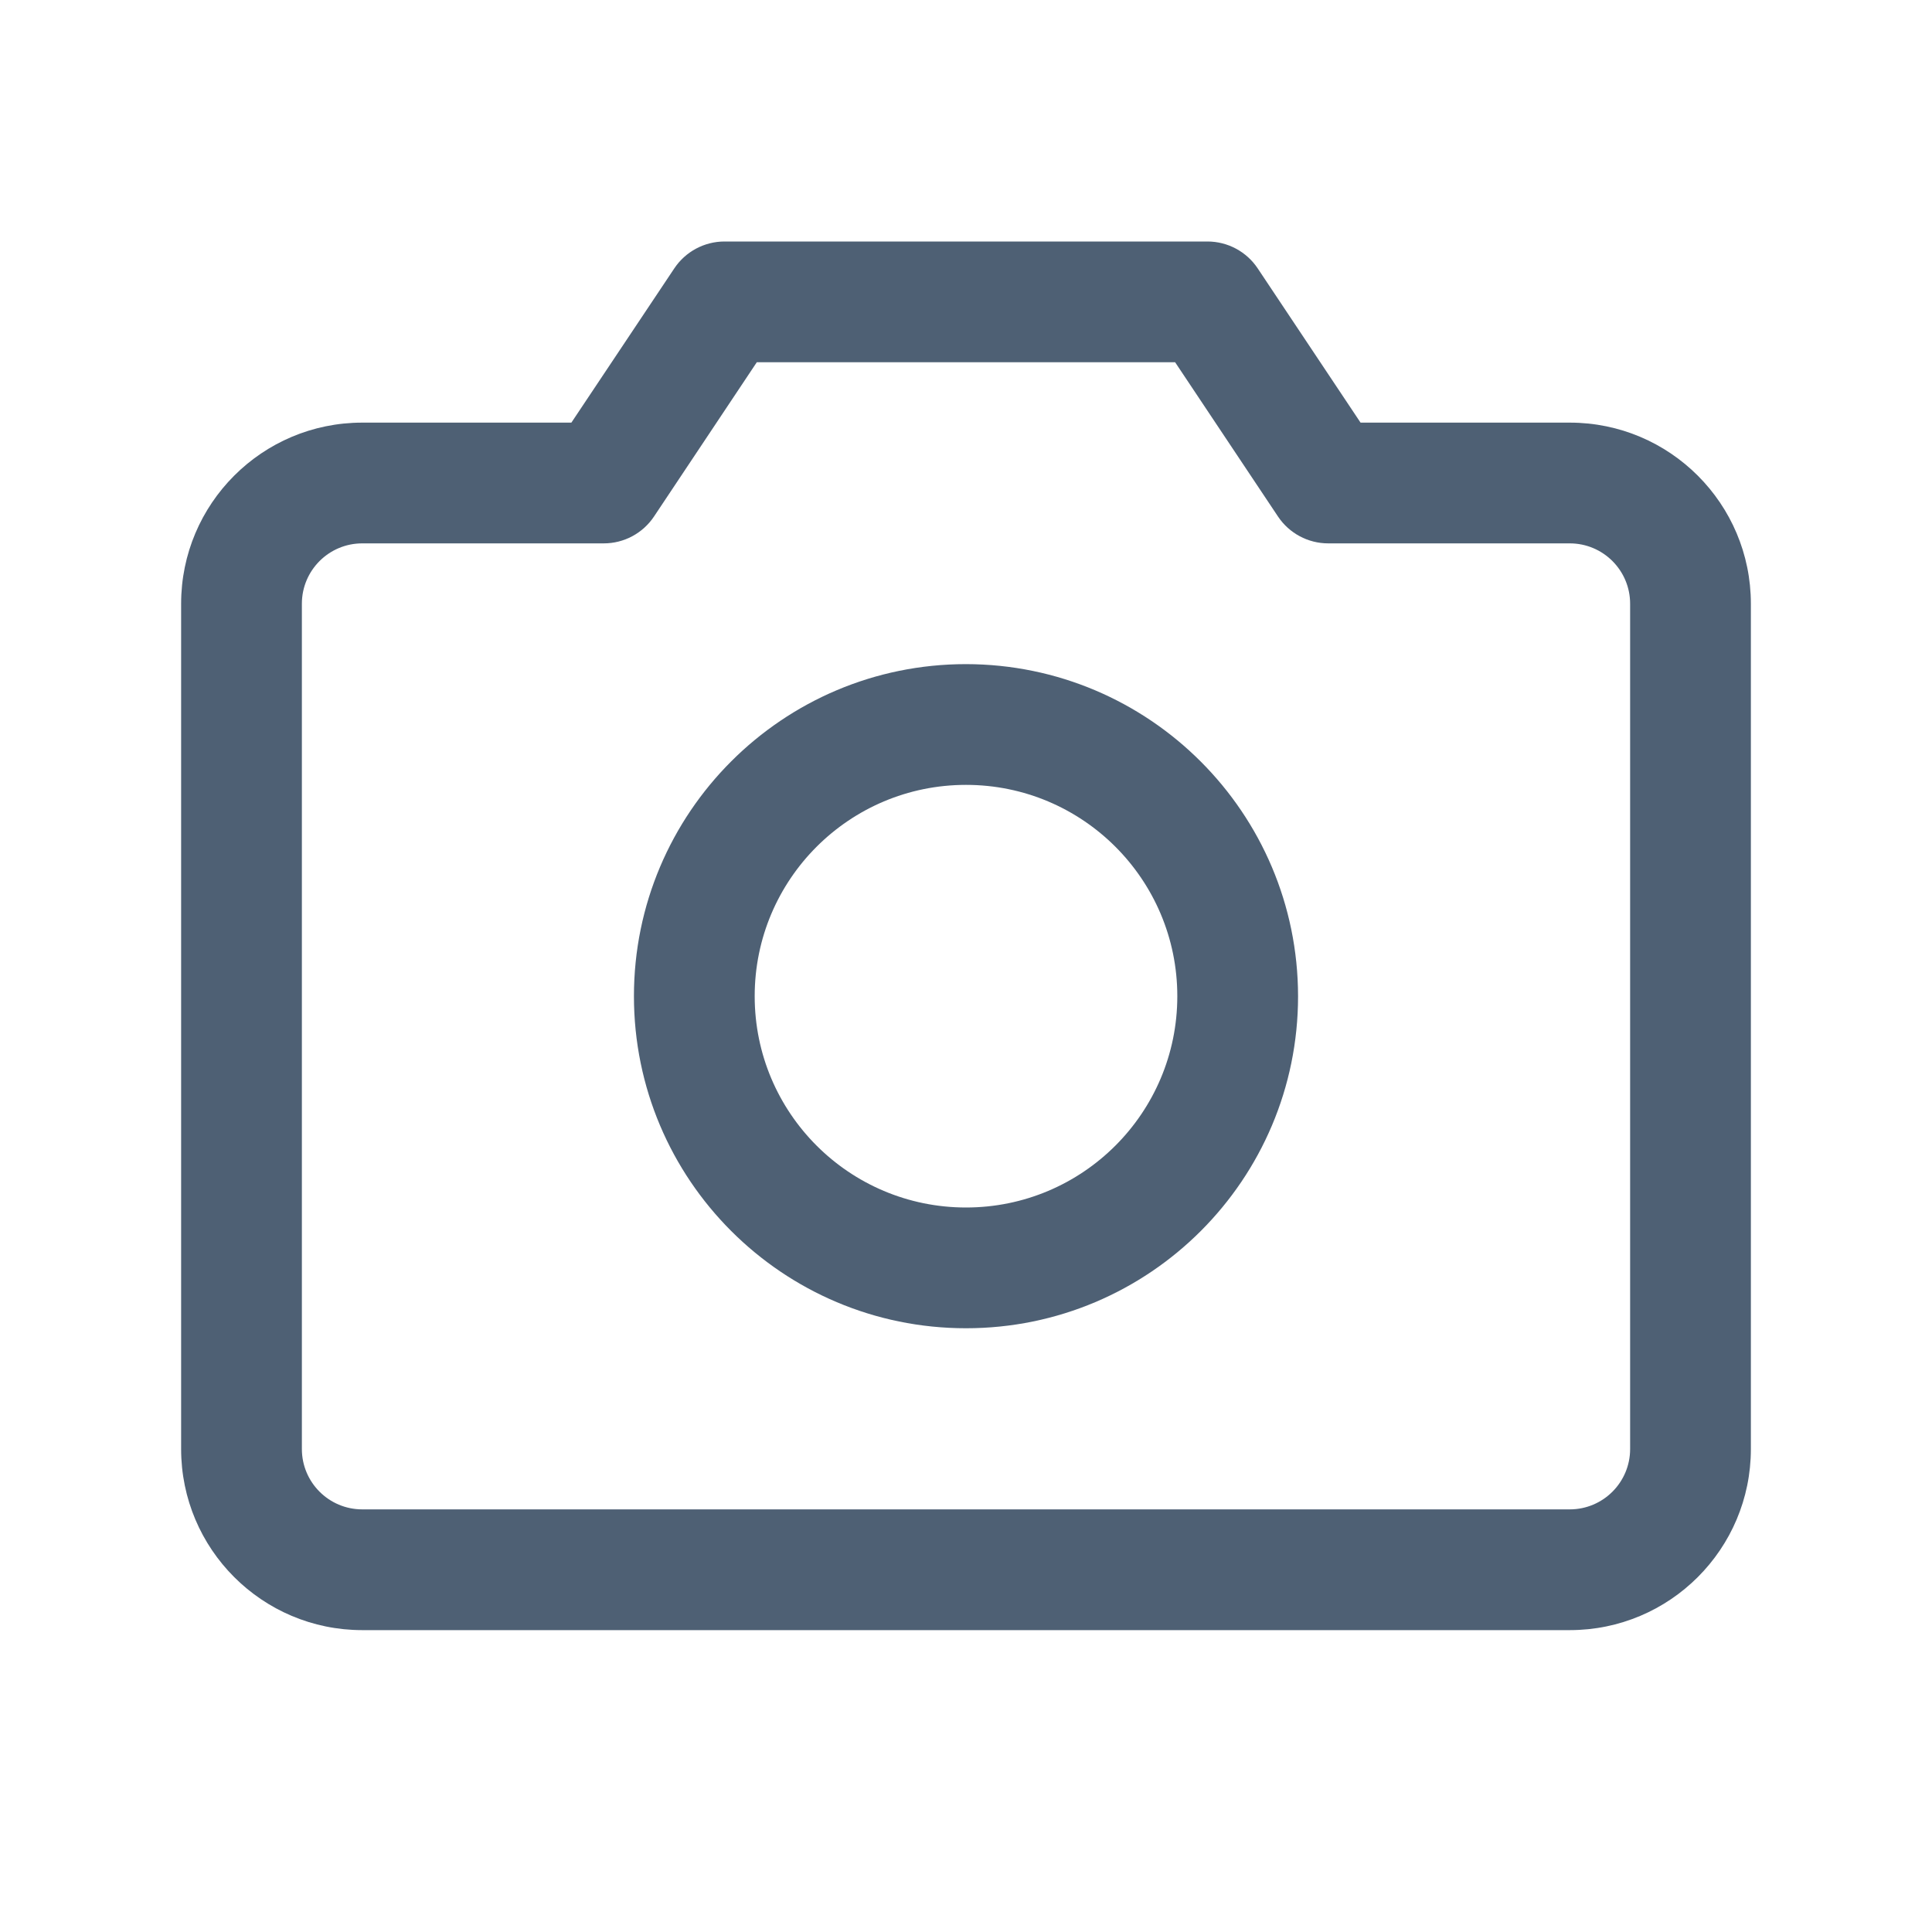
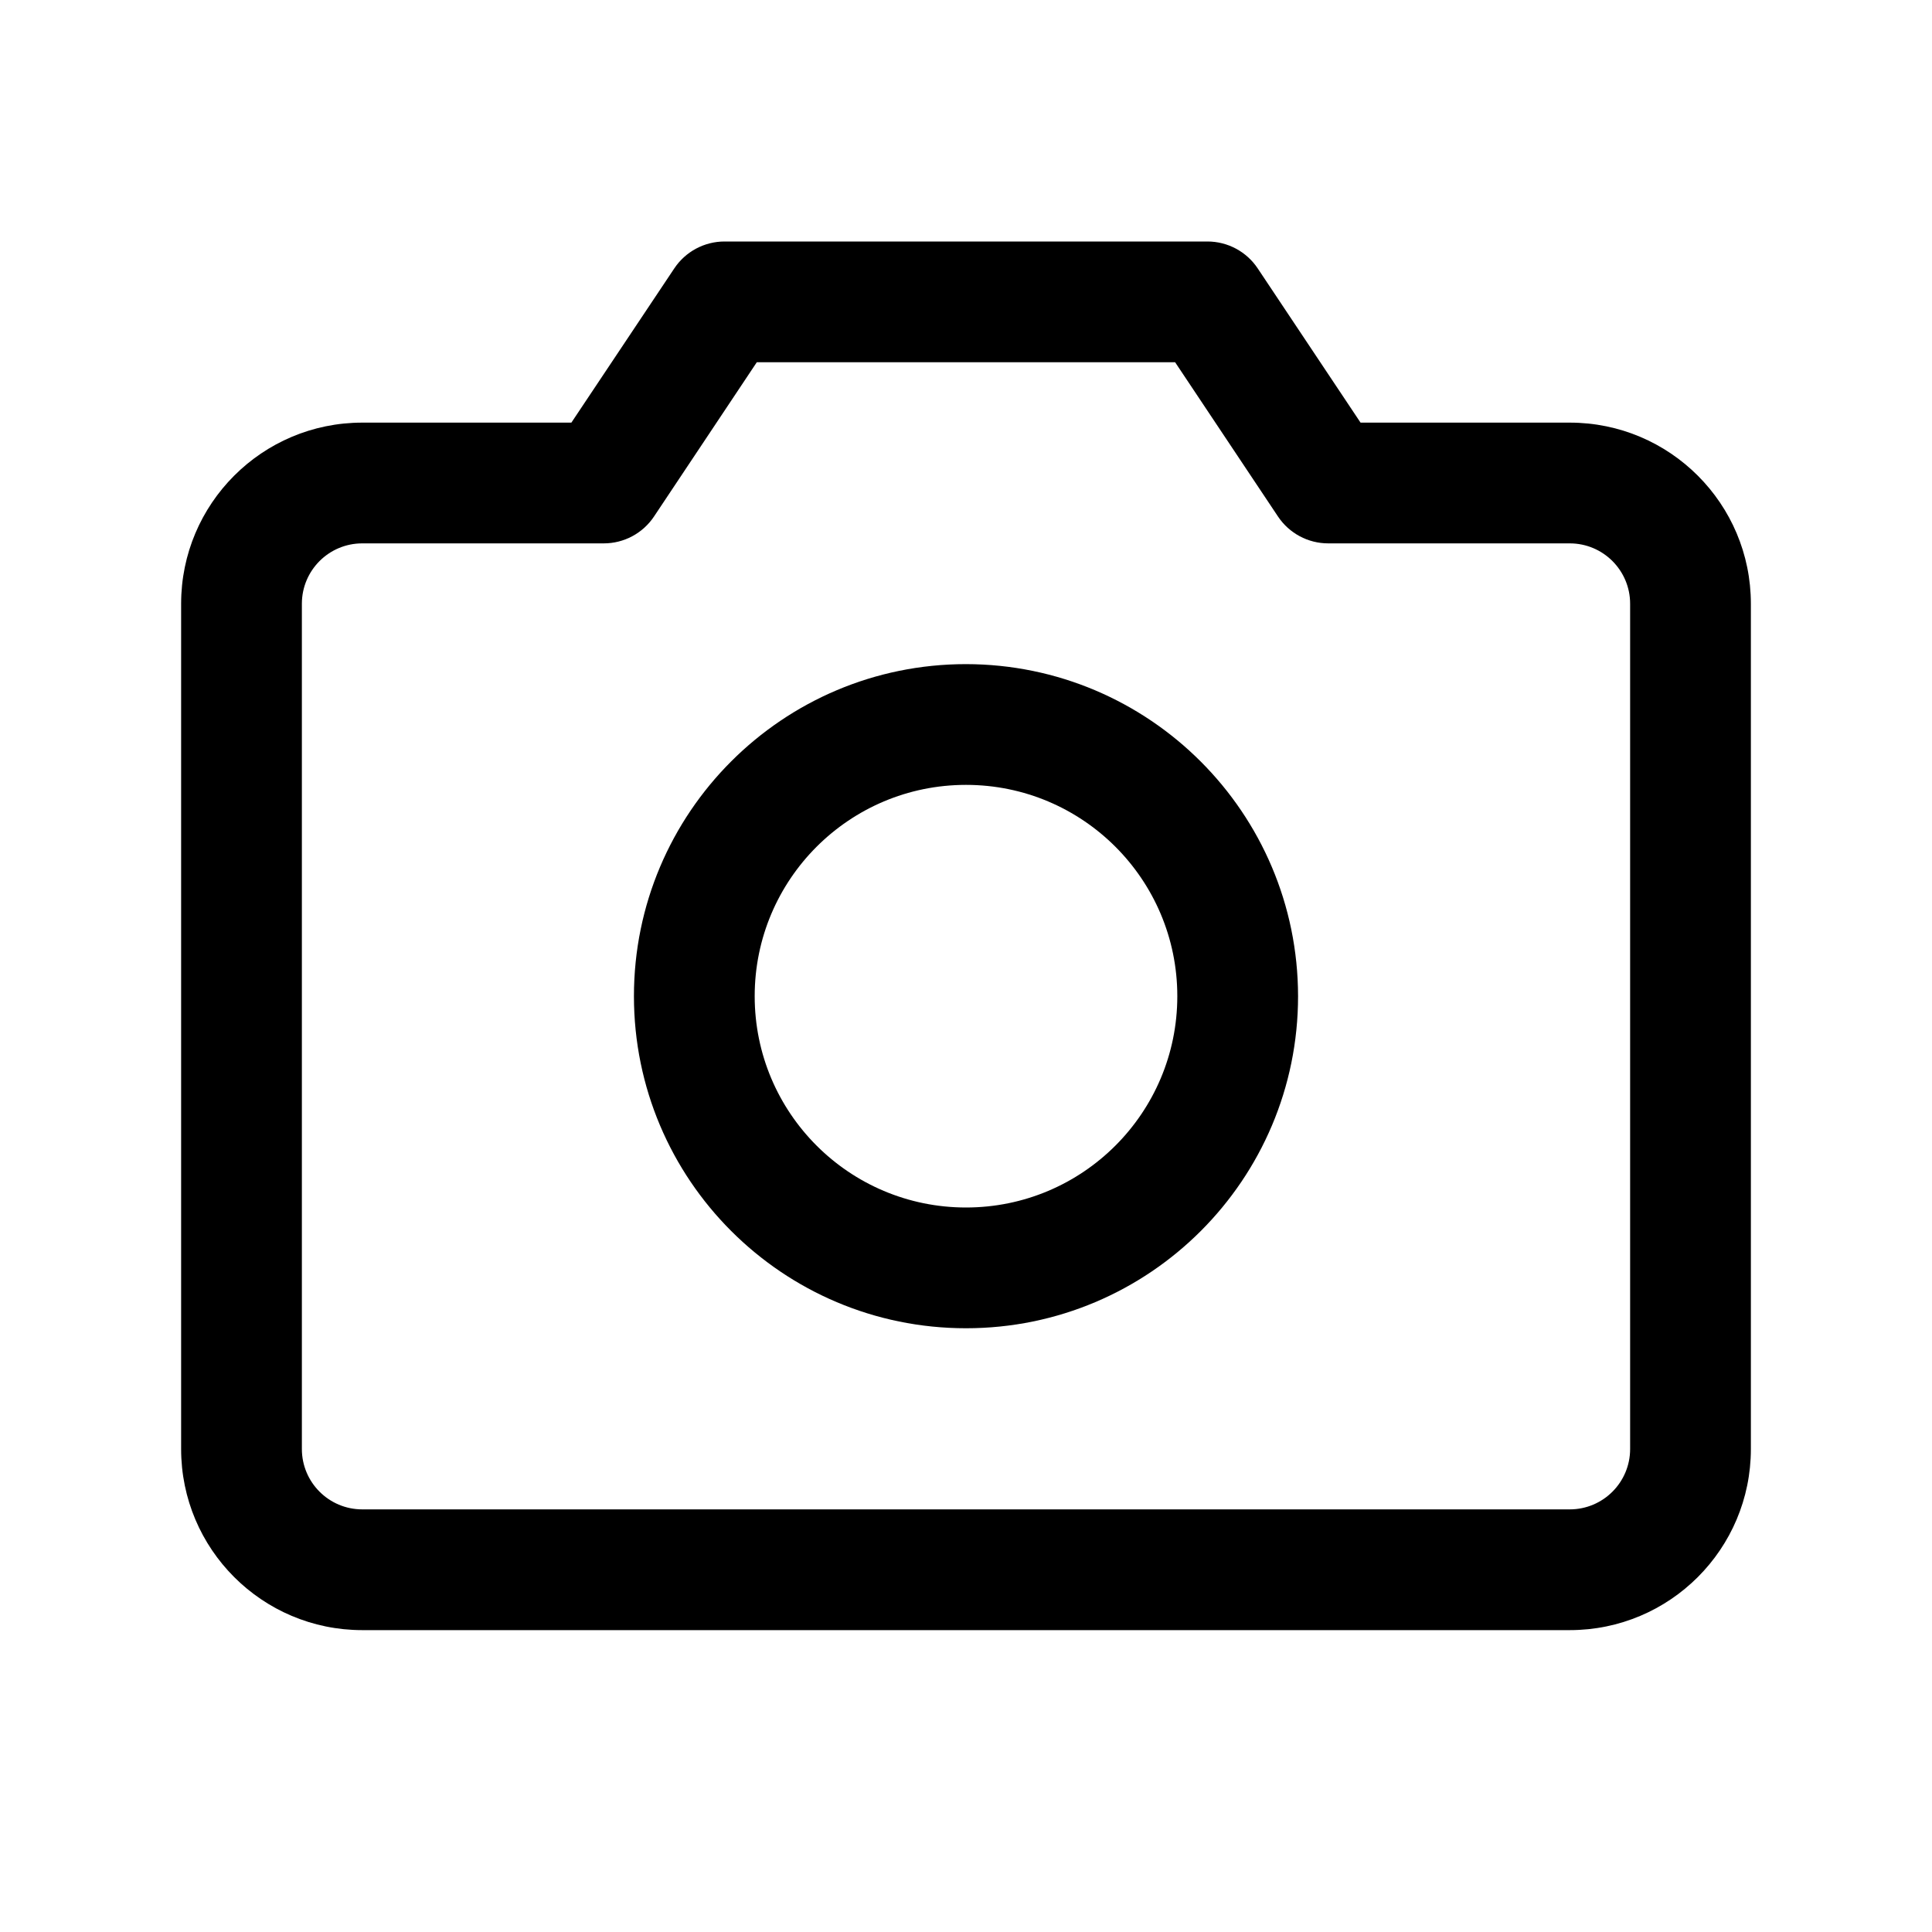
- <svg xmlns="http://www.w3.org/2000/svg" width="24" height="24" fill="#4e6074" viewBox="0 0 256 256">
+ <svg xmlns="http://www.w3.org/2000/svg" width="32" height="32" fill="#000000" viewBox="0 0 256 256">
  <path d="M208,56H180.28L166.65,35.56A8,8,0,0,0,160,32H96a8,8,0,0,0-6.65,3.56L75.71,56H48A24,24,0,0,0,24,80V192a24,24,0,0,0,24,24H208a24,24,0,0,0,24-24V80A24,24,0,0,0,208,56Zm8,136a8,8,0,0,1-8,8H48a8,8,0,0,1-8-8V80a8,8,0,0,1,8-8H80a8,8,0,0,0,6.66-3.56L100.28,48h55.43l13.63,20.44A8,8,0,0,0,176,72h32a8,8,0,0,1,8,8ZM128,88a44,44,0,1,0,44,44A44.05,44.05,0,0,0,128,88Zm0,72a28,28,0,1,1,28-28A28,28,0,0,1,128,160Z" />
</svg>
